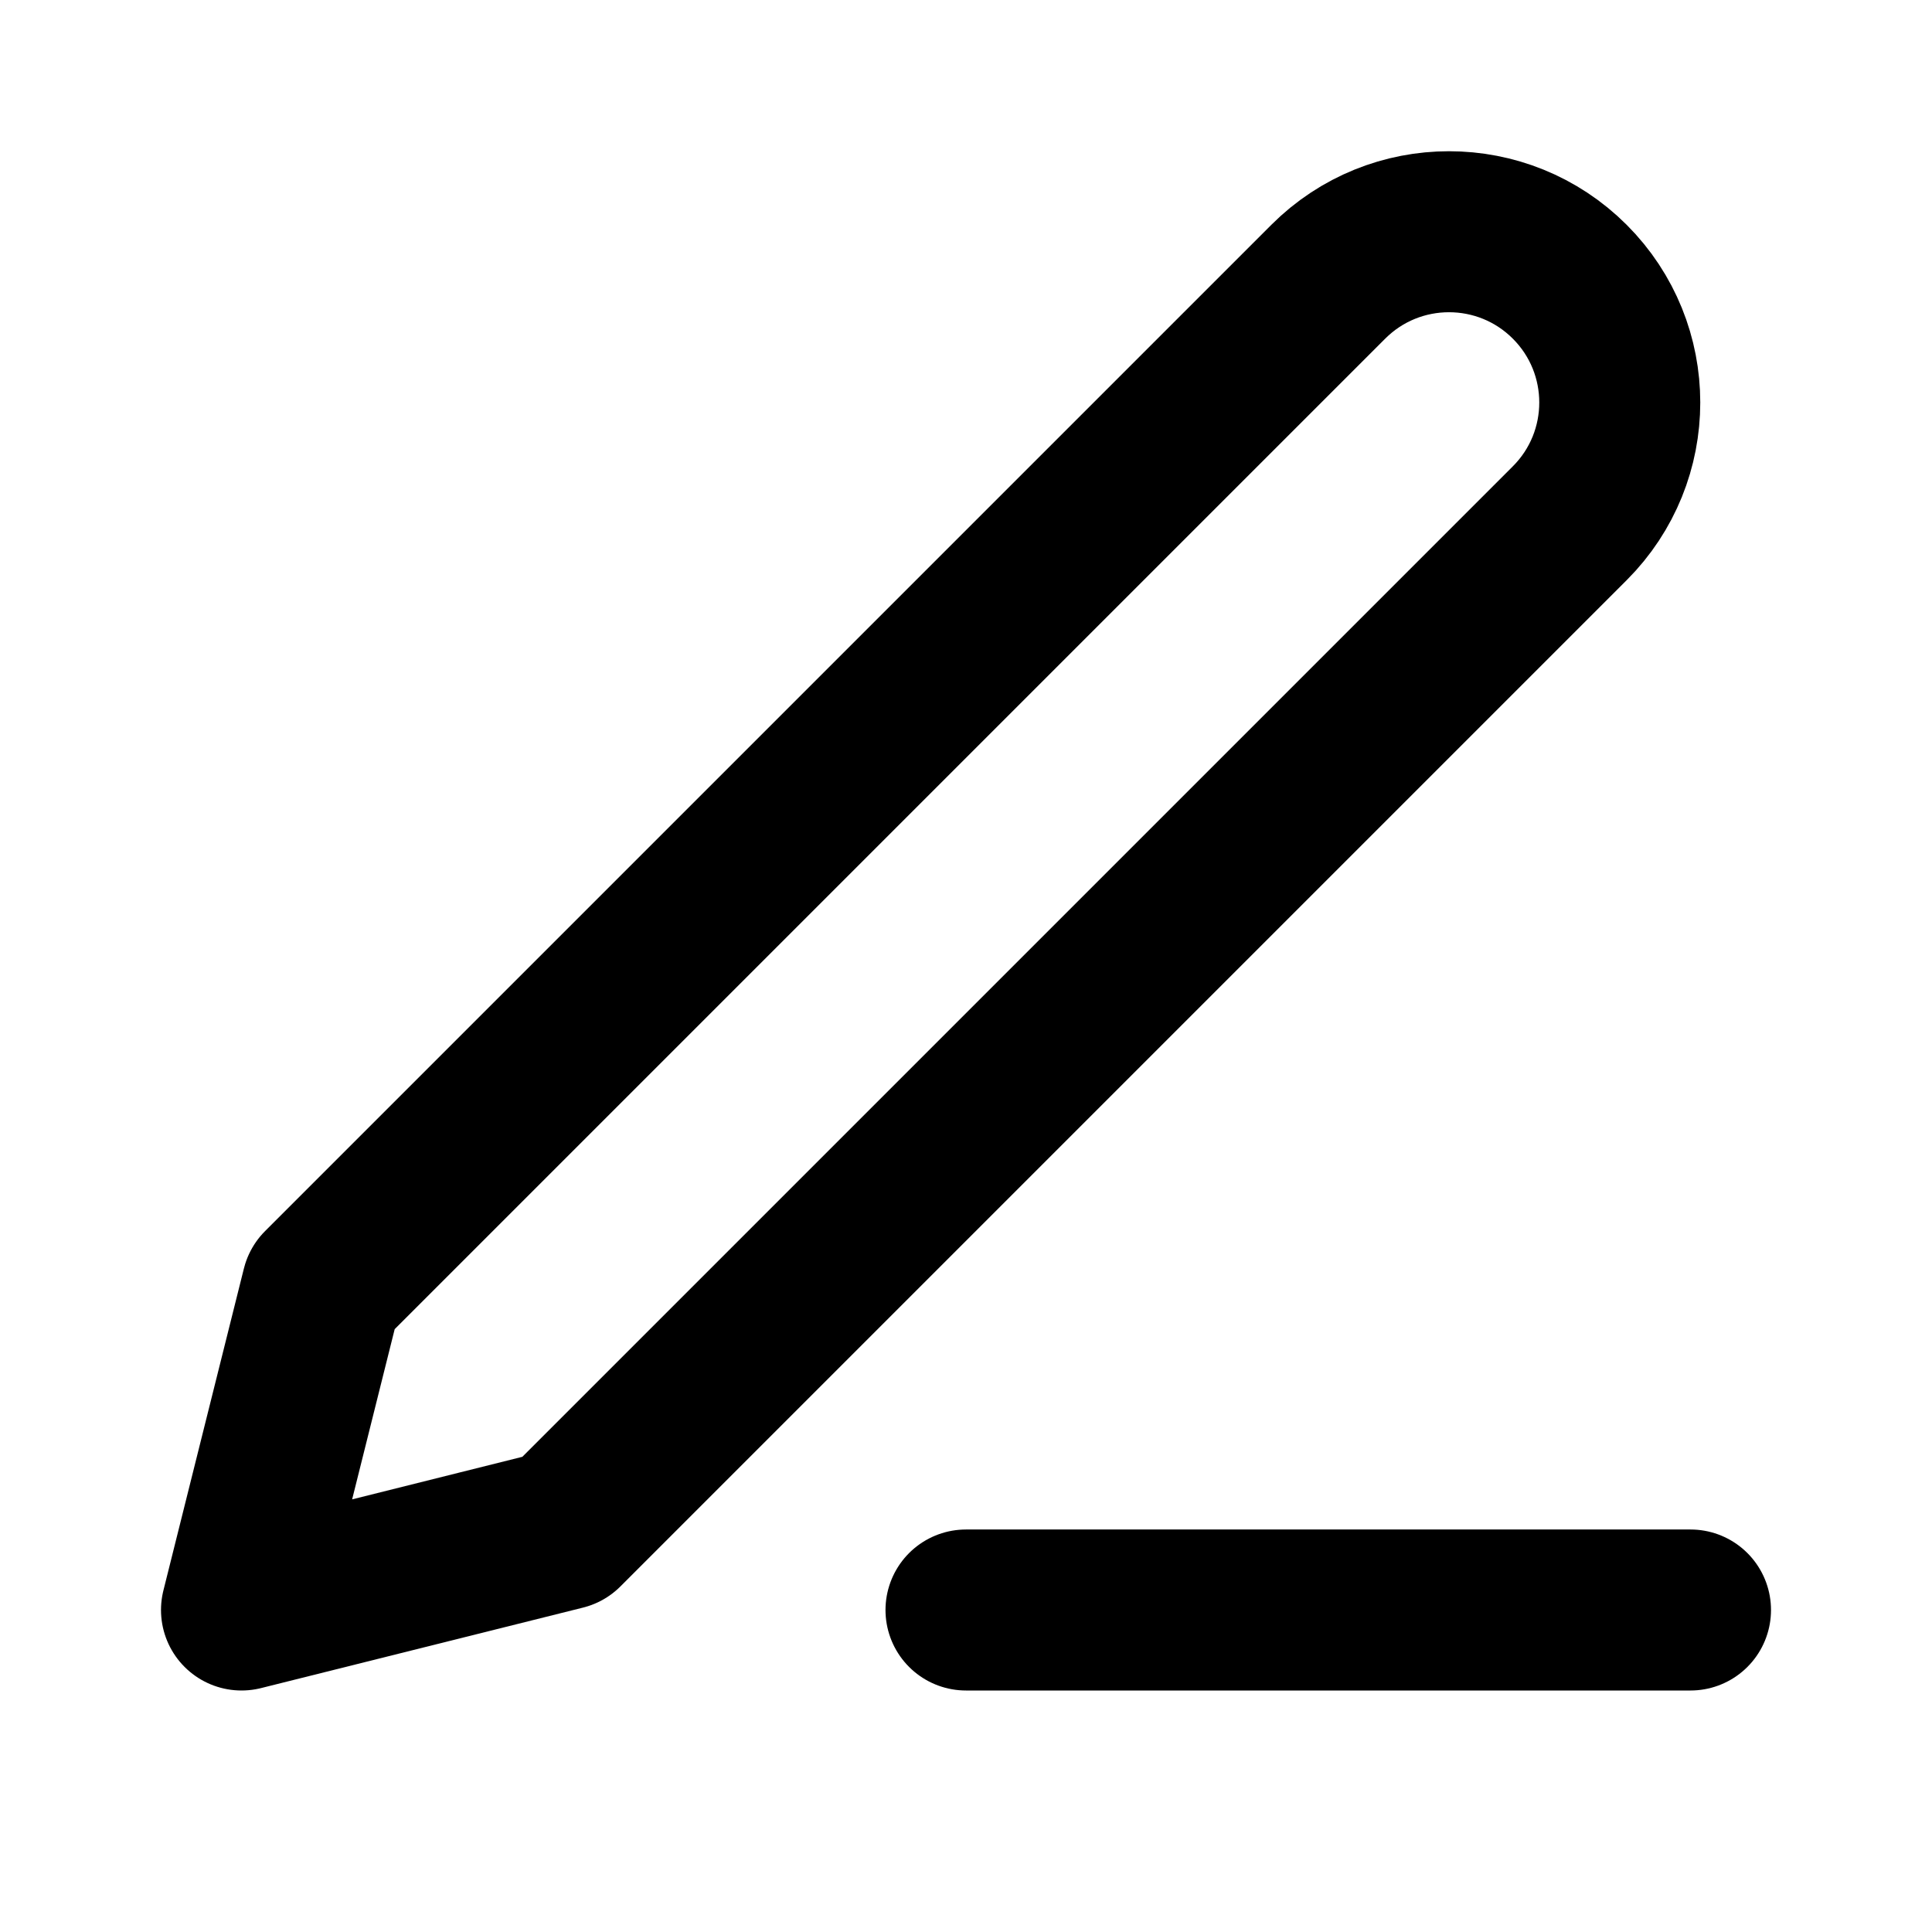
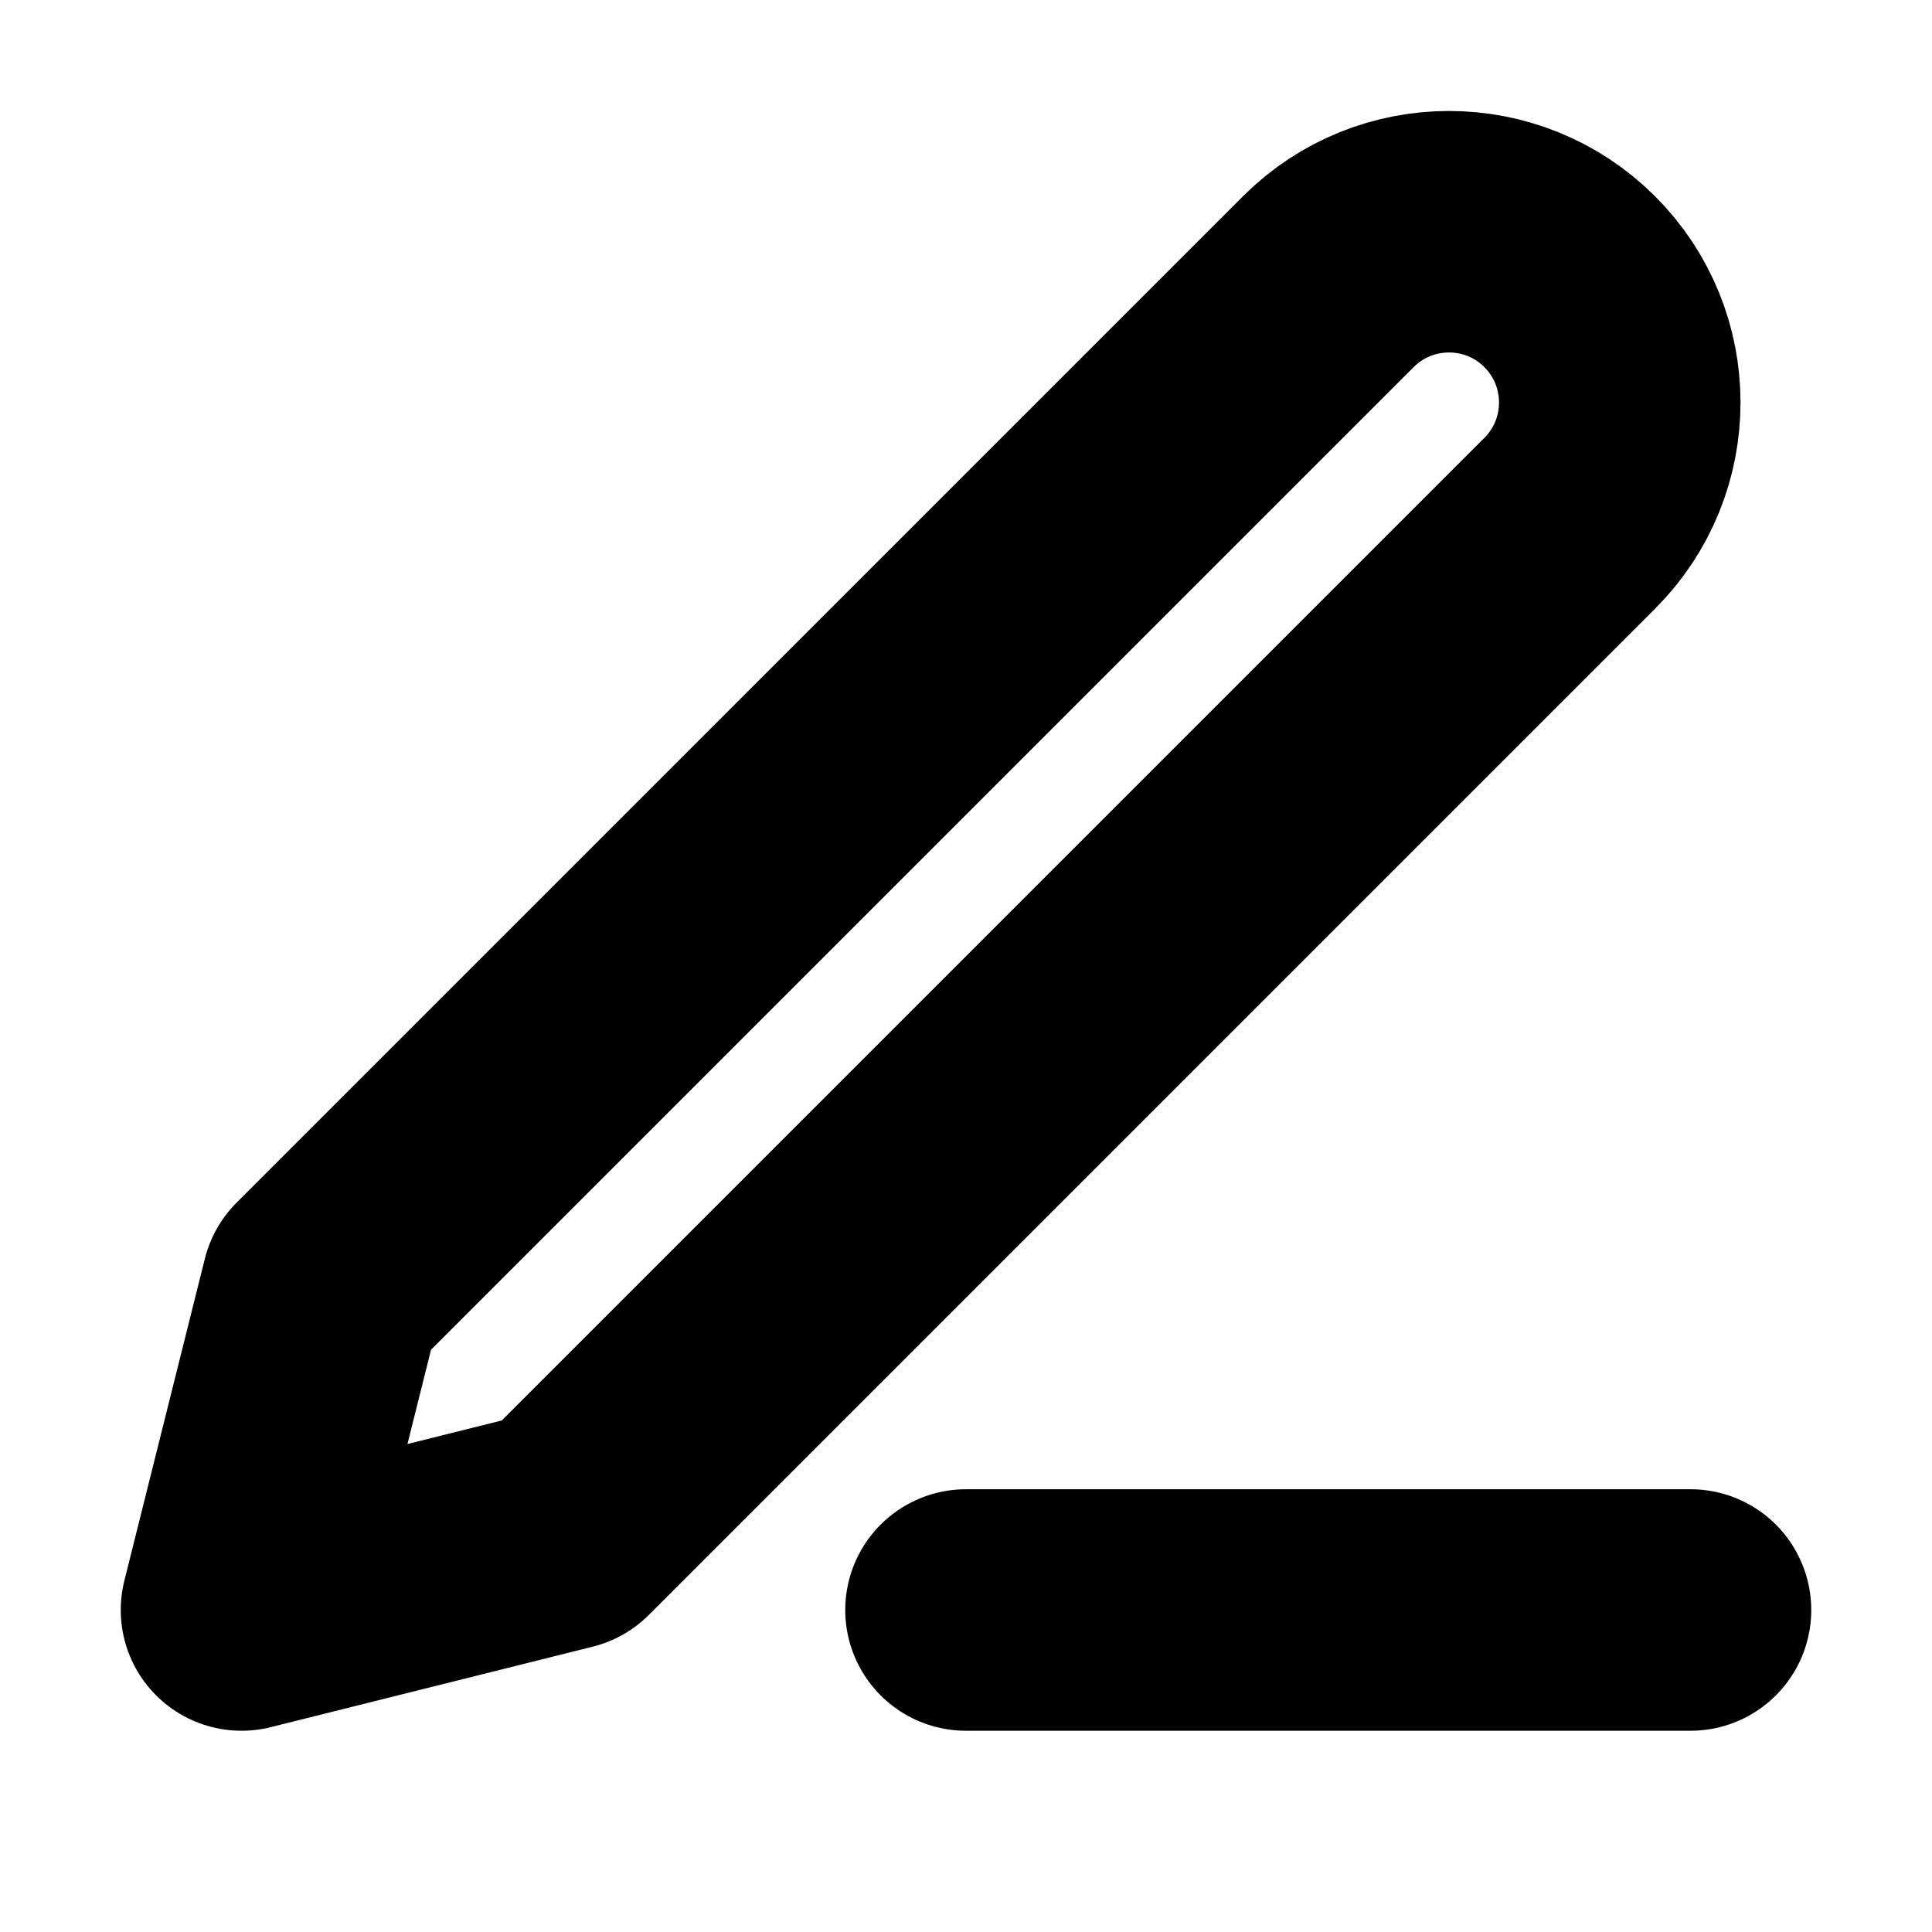
- <svg xmlns="http://www.w3.org/2000/svg" width="24" height="24" viewBox="0 0 24 24" fill="none" stroke="currentColor" stroke-width="2" stroke-linecap="round" stroke-linejoin="round">
+ <svg xmlns="http://www.w3.org/2000/svg" width="24" height="24" viewBox="0 0 24 24" fill="none" stroke="currentColor" stroke-width="3" stroke-linecap="round" stroke-linejoin="round">
  <path d="M12 20h9" />
  <path d="M16.5 3.5a2.121 2.121 0 0 1 3 3L7 19l-4 1 1-4L16.5 3.5z" />
</svg>
